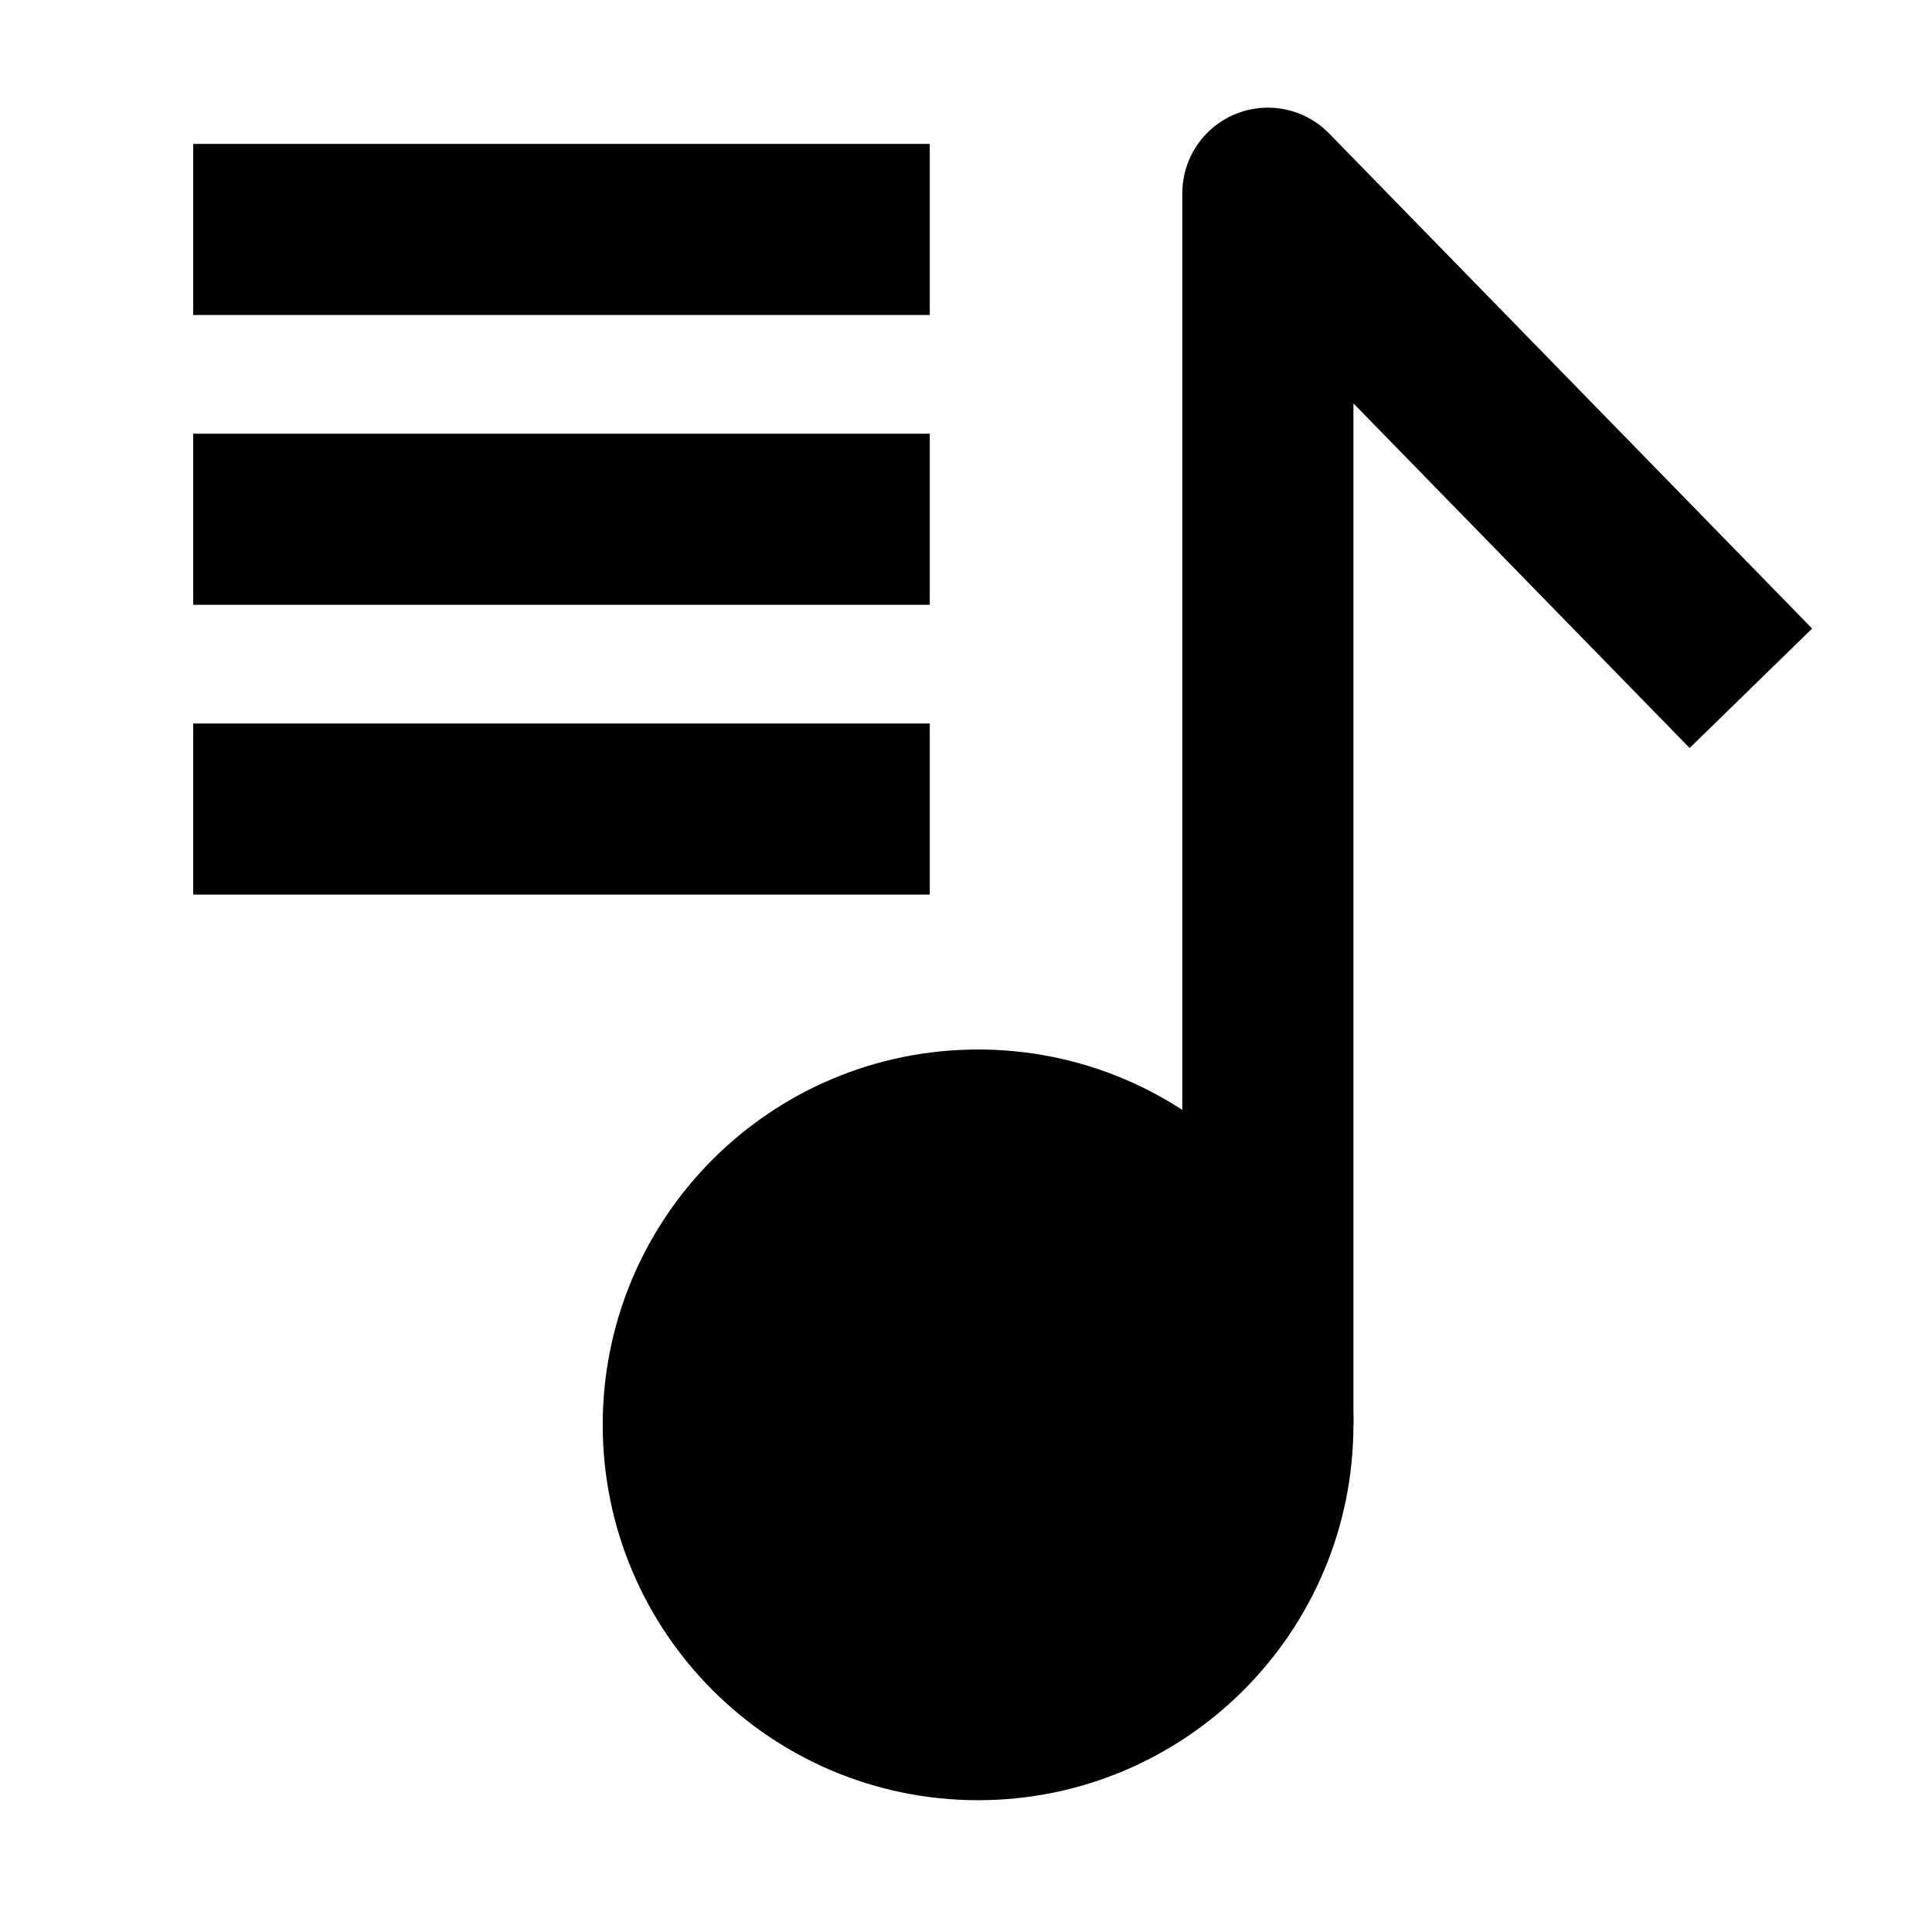
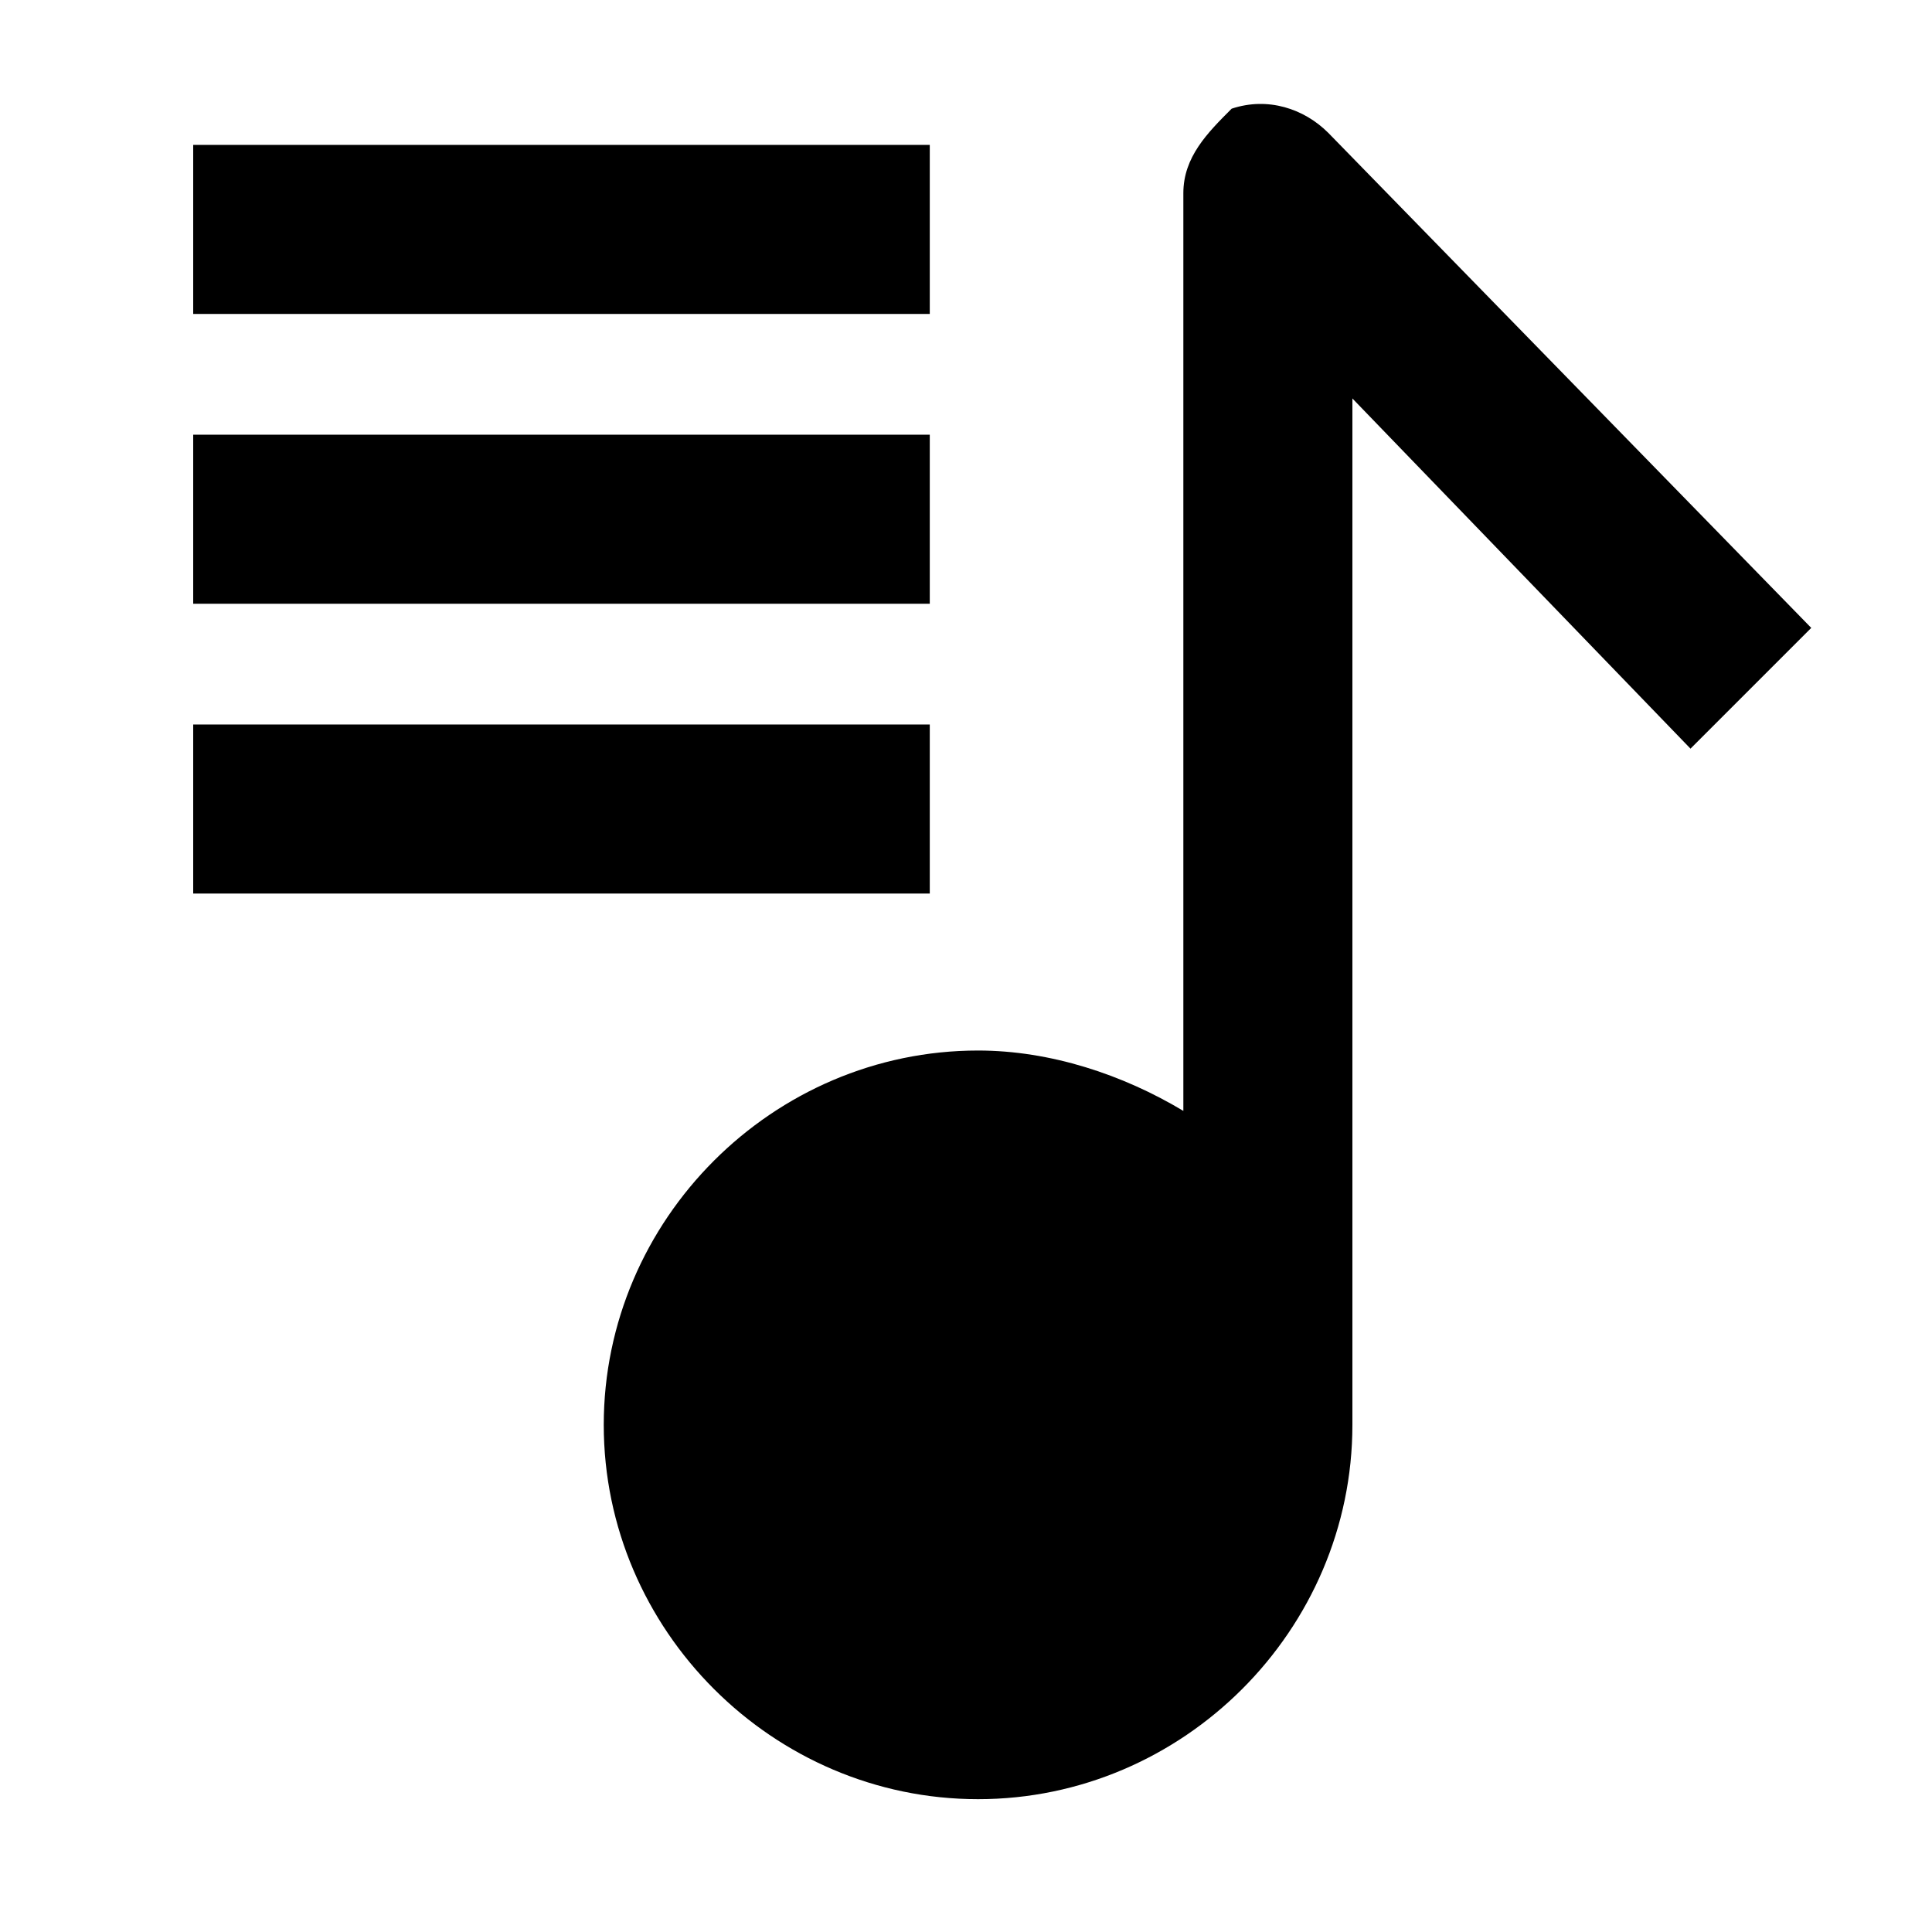
<svg xmlns="http://www.w3.org/2000/svg" version="1.1" id="Layer_1" x="0px" y="0px" viewBox="0 0 16 16" style="enable-background:new 0 0 16 16;" xml:space="preserve">
-   <style type="text/css">
- 	.st0{stroke:#000000;stroke-width:1.417;stroke-miterlimit:10;}
- 	.st1{fill:none;stroke:#000000;stroke-width:1.417;stroke-linejoin:round;stroke-miterlimit:10;}
- </style>
  <g>
-     <circle class="st0" cx="8.1" cy="11.8" r="2.4" />
-     <polyline class="st1" points="10.5,11.8 10.5,1.6 14.5,5.7  " />
-     <line class="st1" x1="1.6" y1="1.9" x2="7.7" y2="1.9" />
-     <line class="st1" x1="1.6" y1="4.3" x2="7.7" y2="4.3" />
-     <line class="st1" x1="1.6" y1="6.7" x2="7.7" y2="6.7" />
+     <path d="M11,1.1c-0.2-0.2-0.5-0.3-0.8-0.2C10,1.1,9.8,1.3,9.8,1.6v7.6C9.3,8.9,8.7,8.7,8.1,8.7C6.4,8.7,5,10.1,5,11.8   s1.4,3.1,3.1,3.1c1.7,0,3.1-1.4,3.1-3.1V3.3L14,6.2l1-1L11,1.1z" />
+     <rect x="1.6" y="1.2" width="6.1" height="1.4" />
+     <rect x="1.6" y="3.6" width="6.1" height="1.4" />
+     <rect x="1.6" y="6" width="6.1" height="1.4" />
  </g>
</svg>
